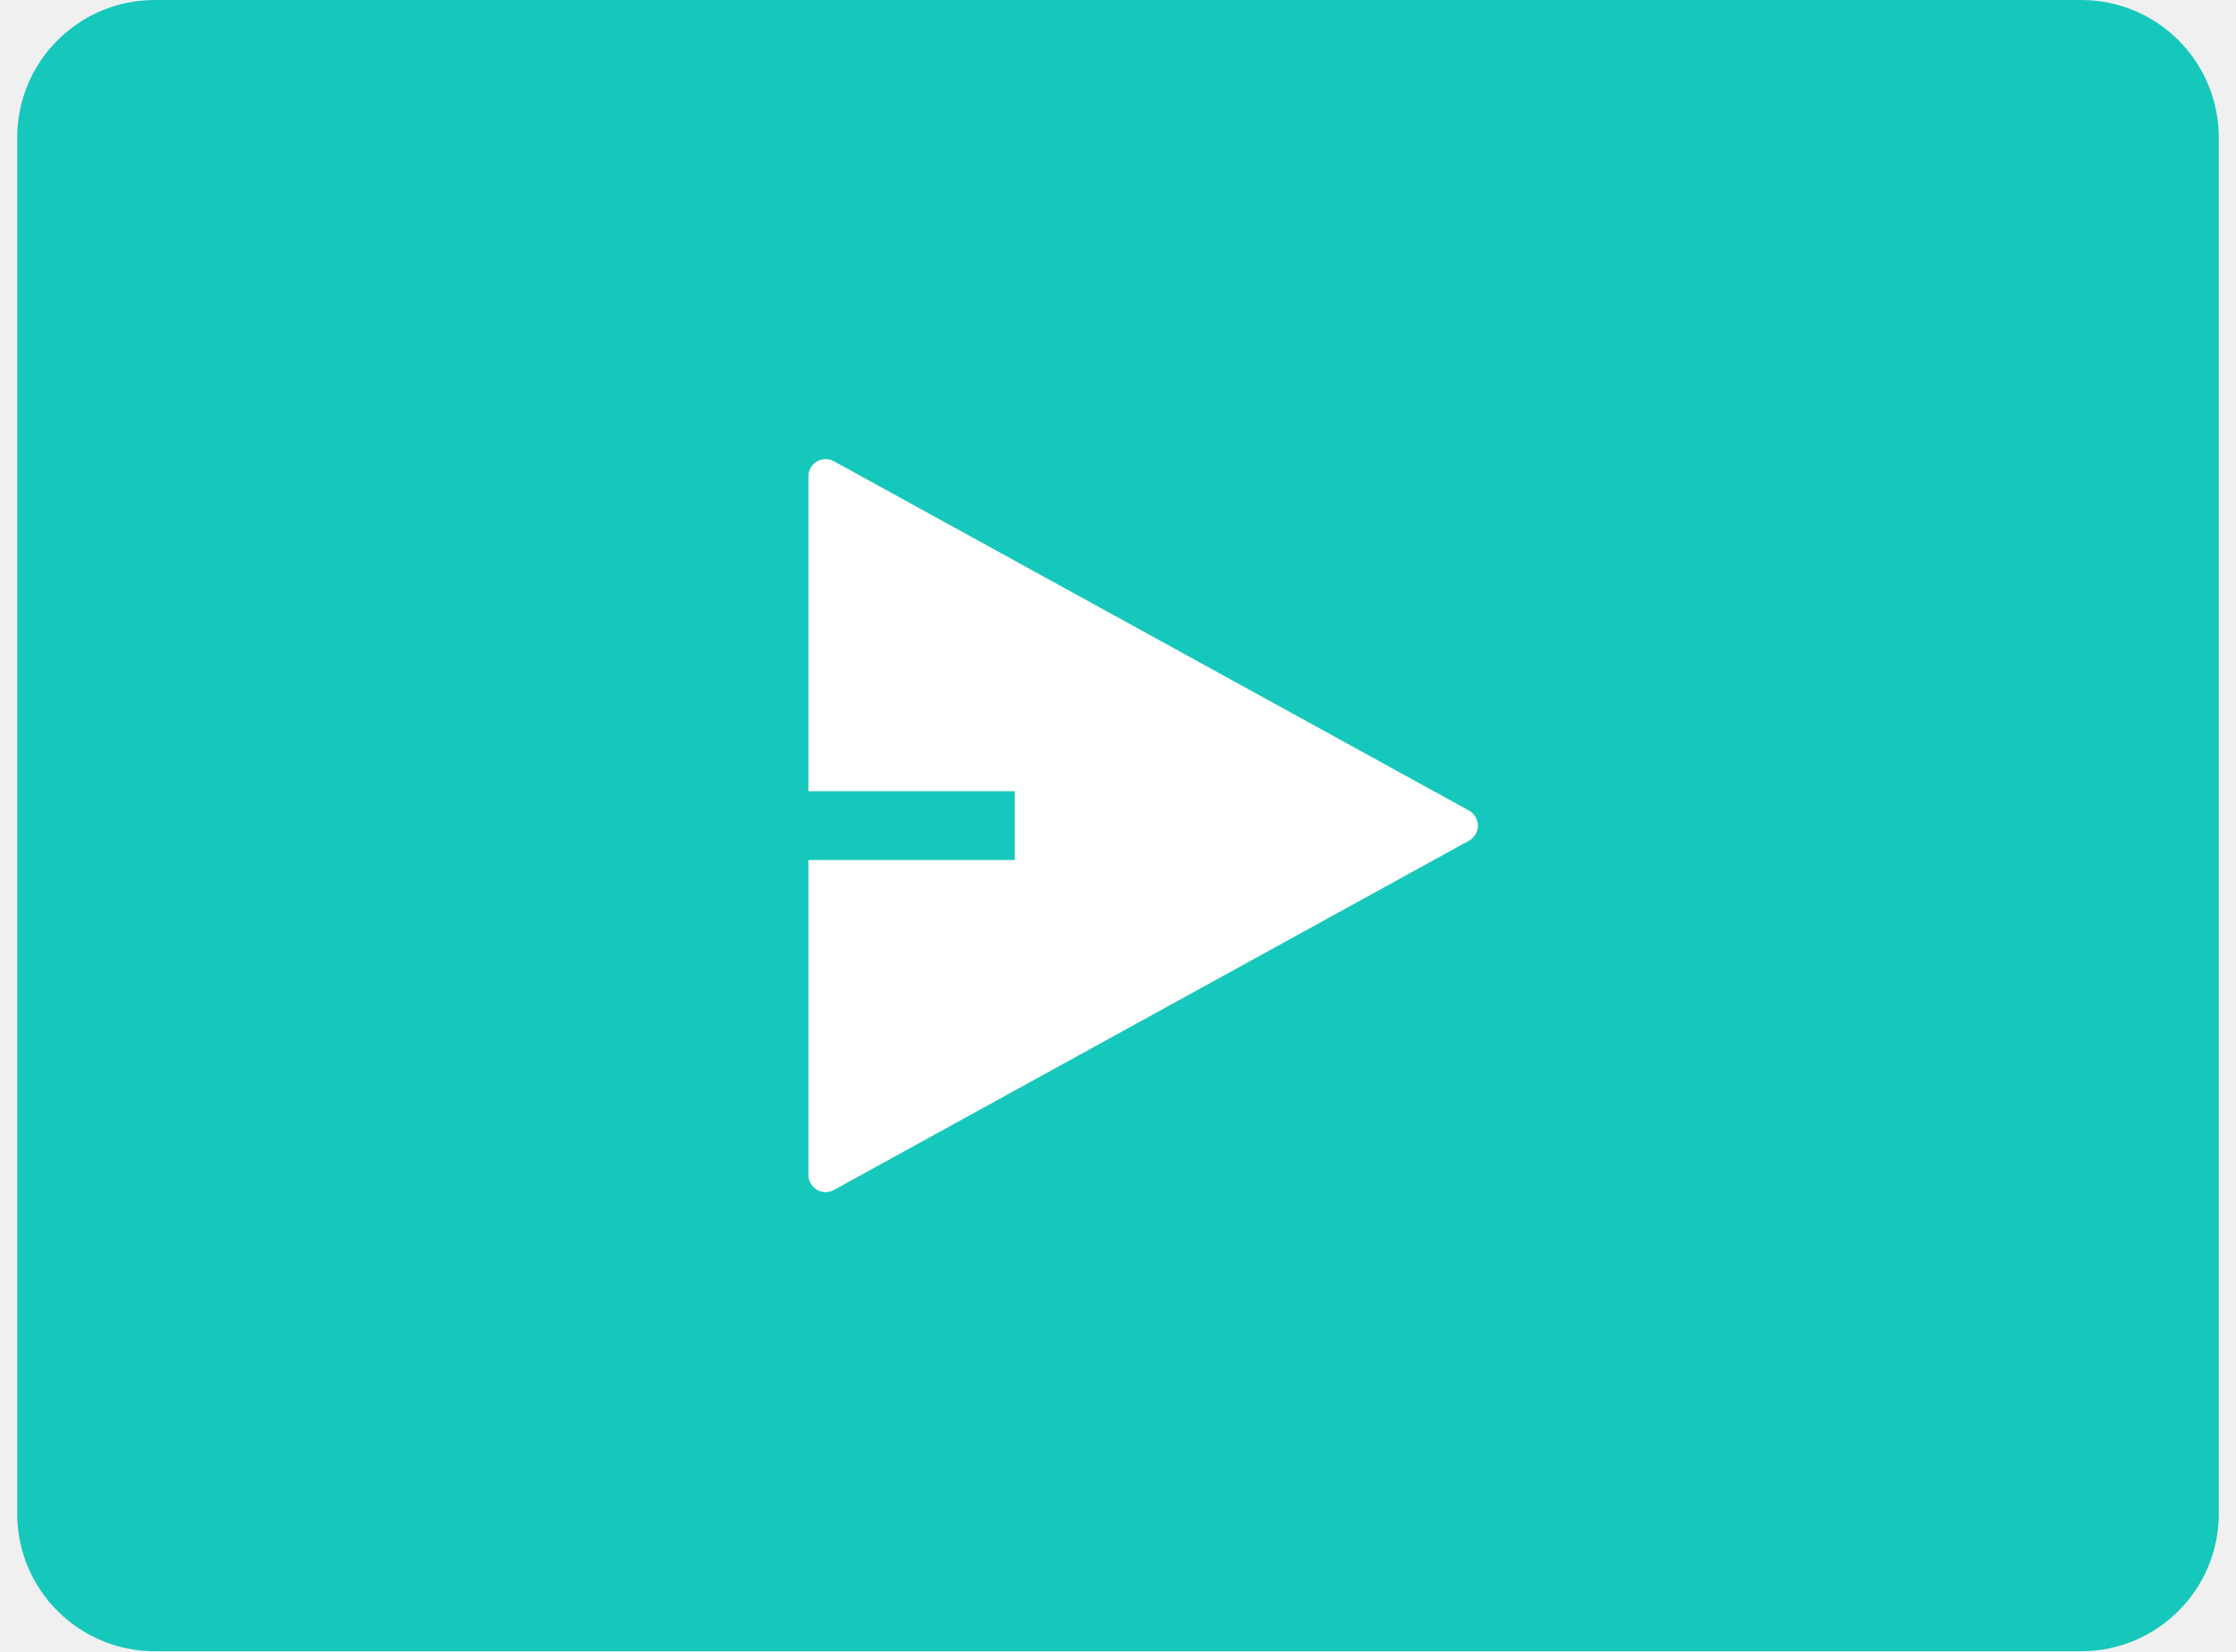
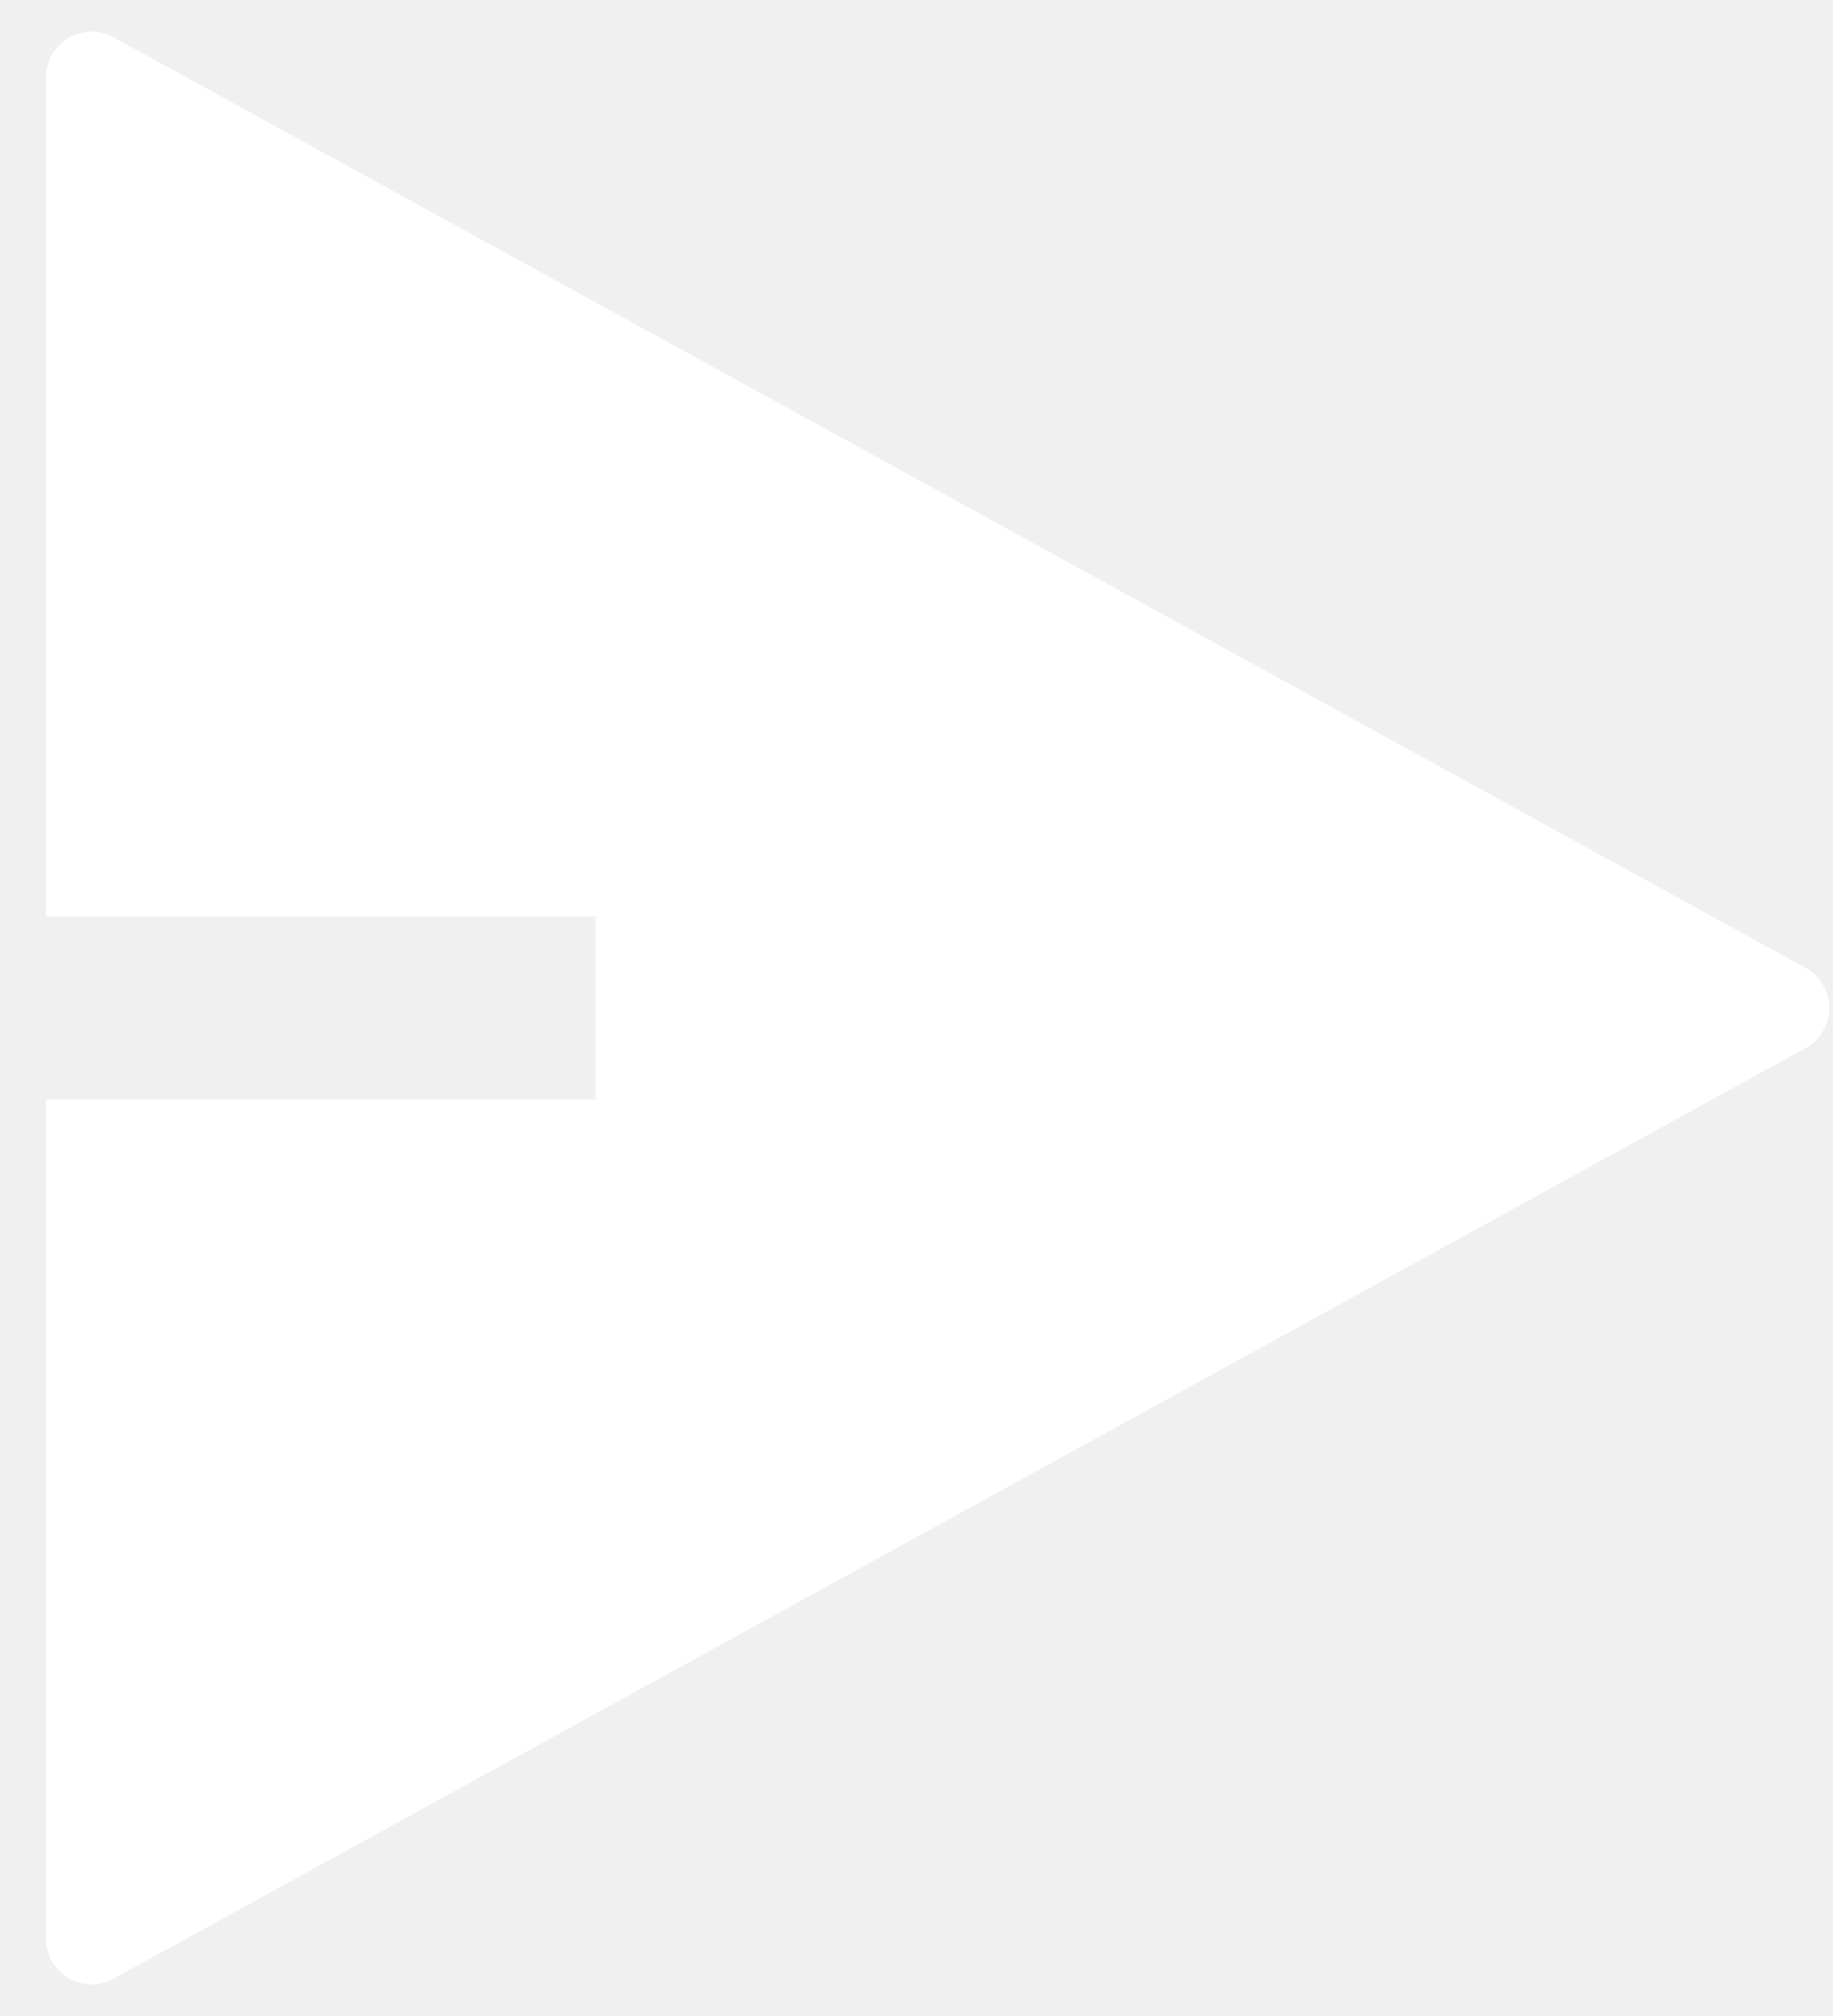
- <svg xmlns="http://www.w3.org/2000/svg" width="65" height="48" viewBox="0 0 65 48" fill="none">
-   <rect x="0.5" width="64" height="48" rx="4" fill="#16C8BB" />
-   <path d="M23.5 25H29.5V23H23.5V13.846C23.5 13.759 23.523 13.674 23.566 13.598C23.609 13.523 23.671 13.46 23.746 13.416C23.82 13.372 23.905 13.348 23.992 13.346C24.079 13.345 24.165 13.366 24.241 13.408L42.703 23.562C42.781 23.605 42.847 23.669 42.892 23.746C42.938 23.823 42.962 23.911 42.962 24C42.962 24.09 42.938 24.177 42.892 24.255C42.847 24.331 42.781 24.395 42.703 24.438L24.241 34.592C24.165 34.634 24.079 34.655 23.992 34.654C23.905 34.653 23.82 34.629 23.746 34.584C23.671 34.54 23.609 34.477 23.566 34.402C23.523 34.326 23.5 34.241 23.5 34.154V25Z" fill="white" />
+ <svg xmlns="http://www.w3.org/2000/svg" width="20" height="22" viewBox="0 0 20 22" fill="none">
+   <path d="M0.5 12H6.5V10H0.5V0.846C0.5 0.759 0.523 0.674 0.566 0.598C0.609 0.523 0.671 0.46 0.746 0.416C0.82 0.372 0.905 0.348 0.992 0.346C1.079 0.345 1.165 0.366 1.241 0.408L19.703 10.562C19.781 10.605 19.847 10.669 19.892 10.746C19.938 10.823 19.962 10.911 19.962 11C19.962 11.09 19.938 11.177 19.892 11.255C19.847 11.332 19.781 11.395 19.703 11.438L1.241 21.592C1.165 21.634 1.079 21.655 0.992 21.654C0.905 21.653 0.82 21.629 0.746 21.584C0.671 21.54 0.609 21.477 0.566 21.402C0.523 21.326 0.5 21.241 0.5 21.154V12Z" fill="white" />
</svg>
